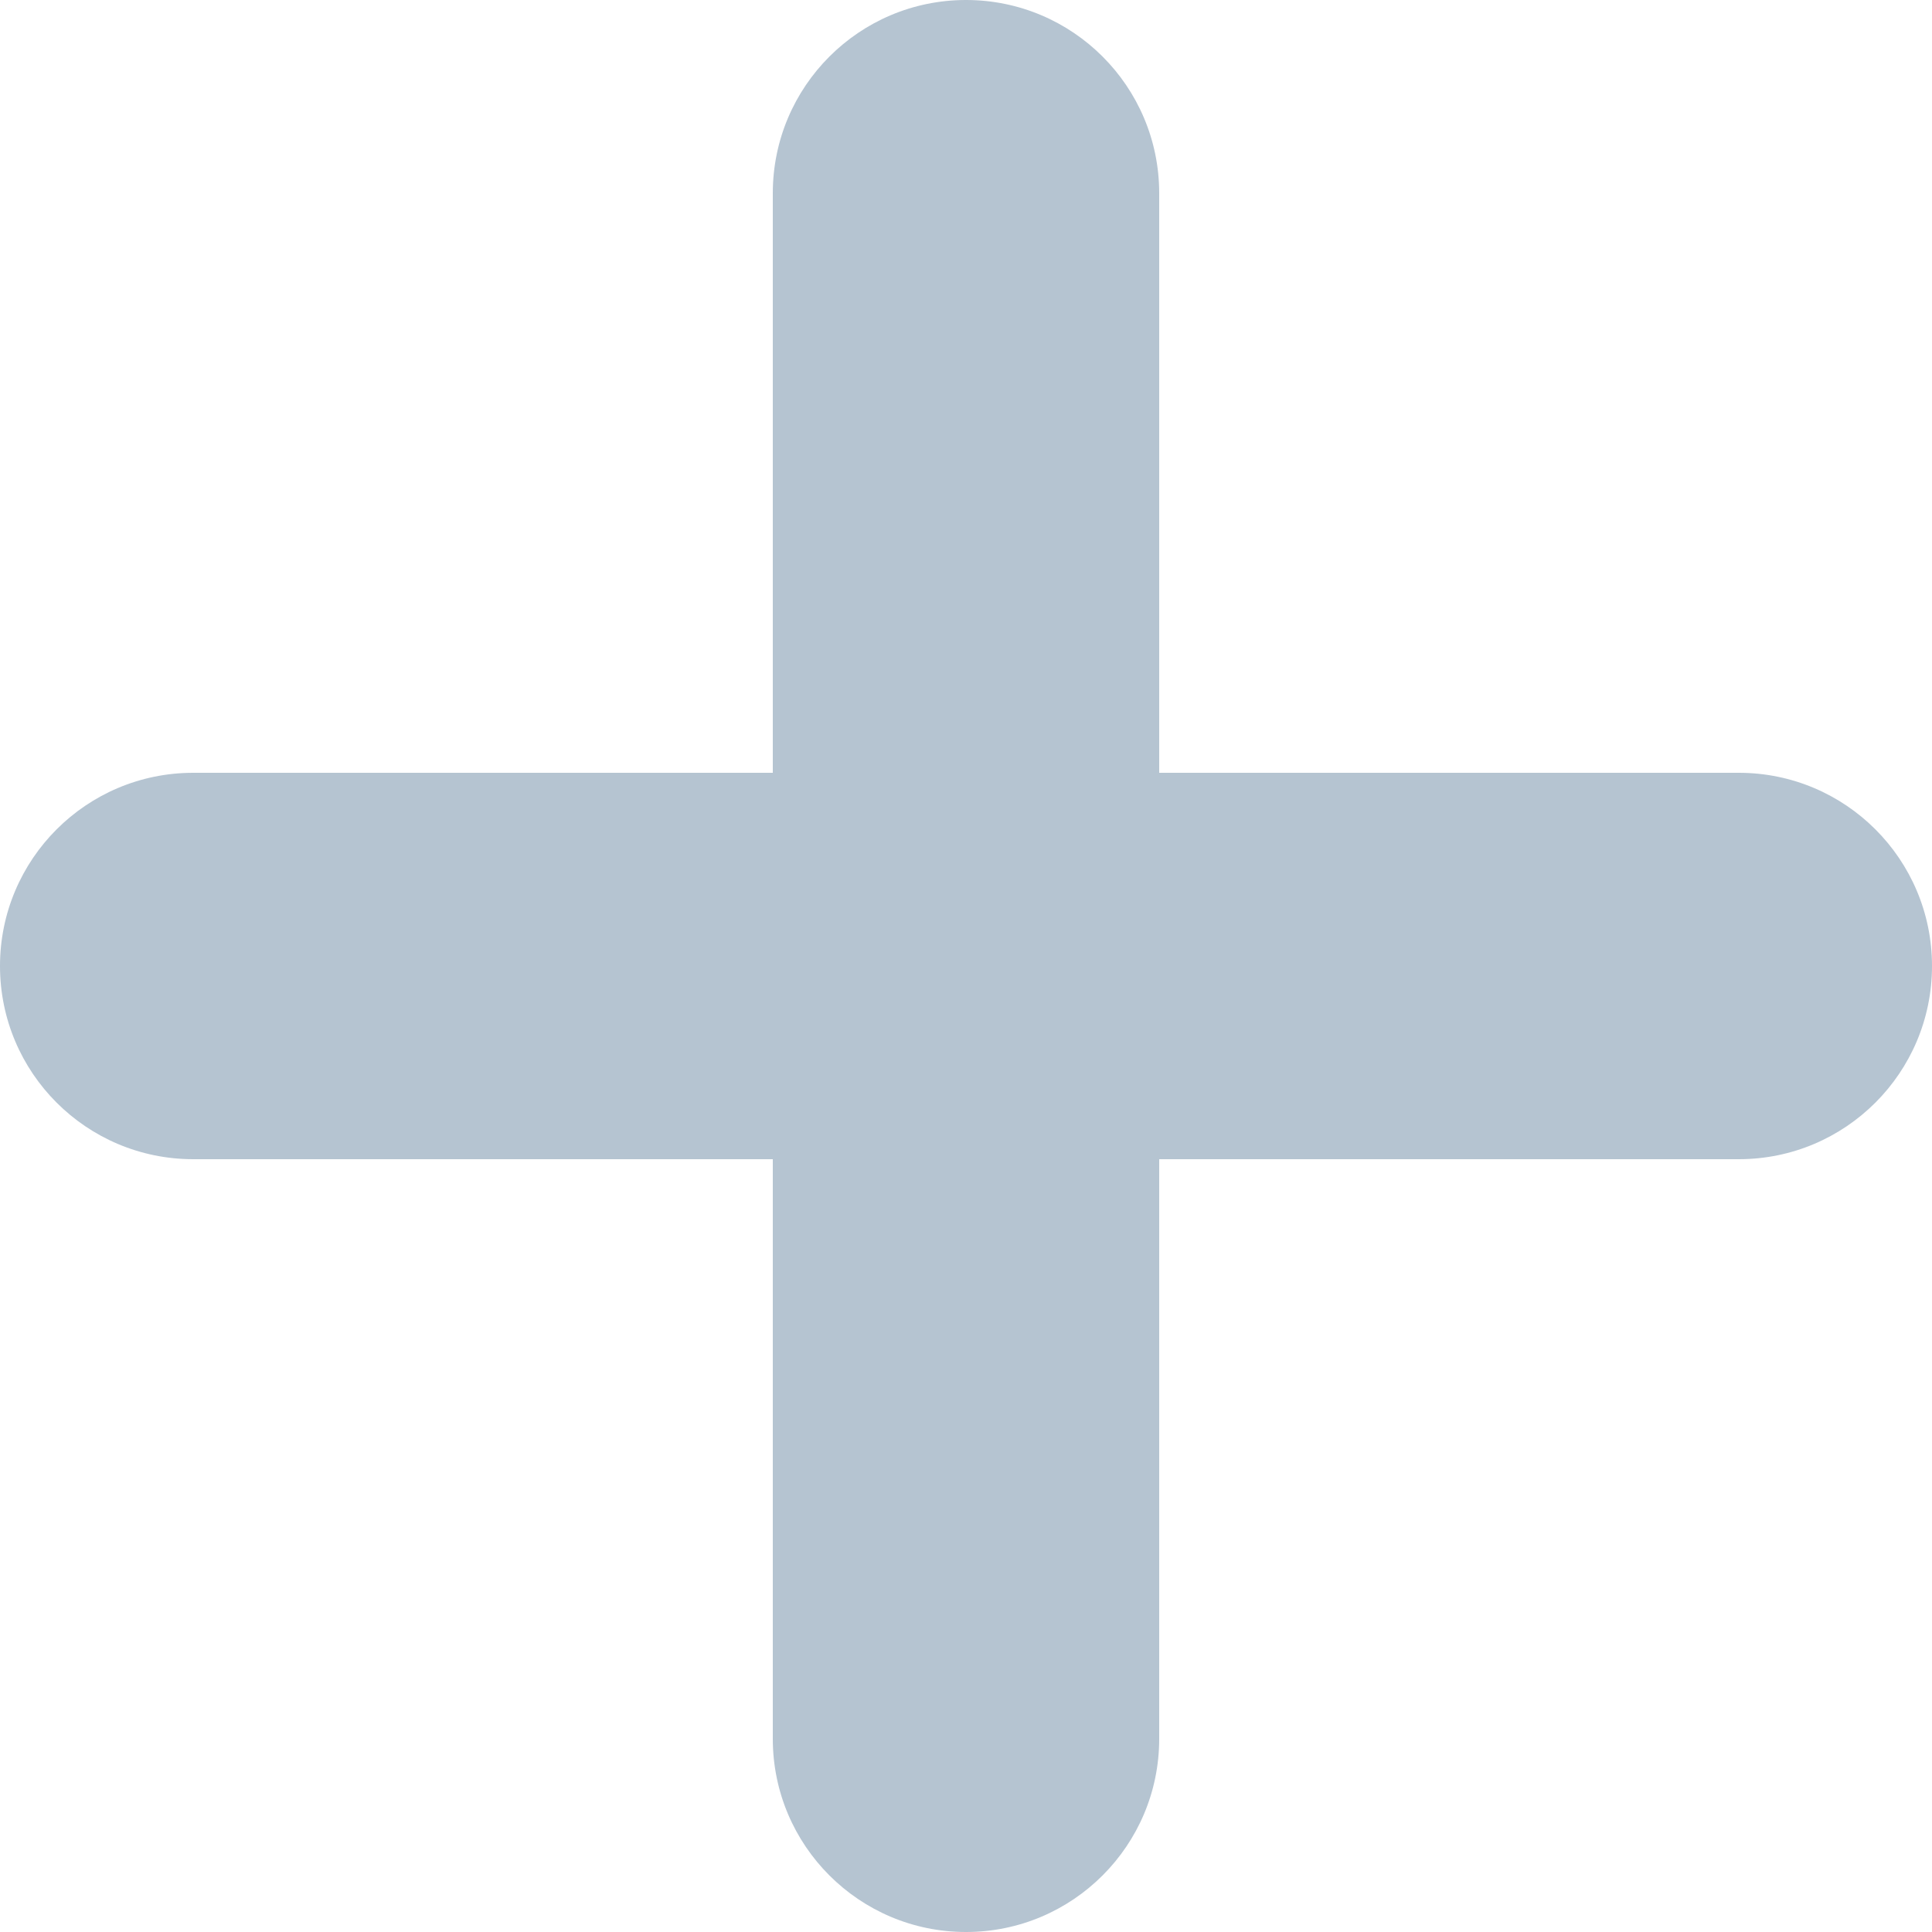
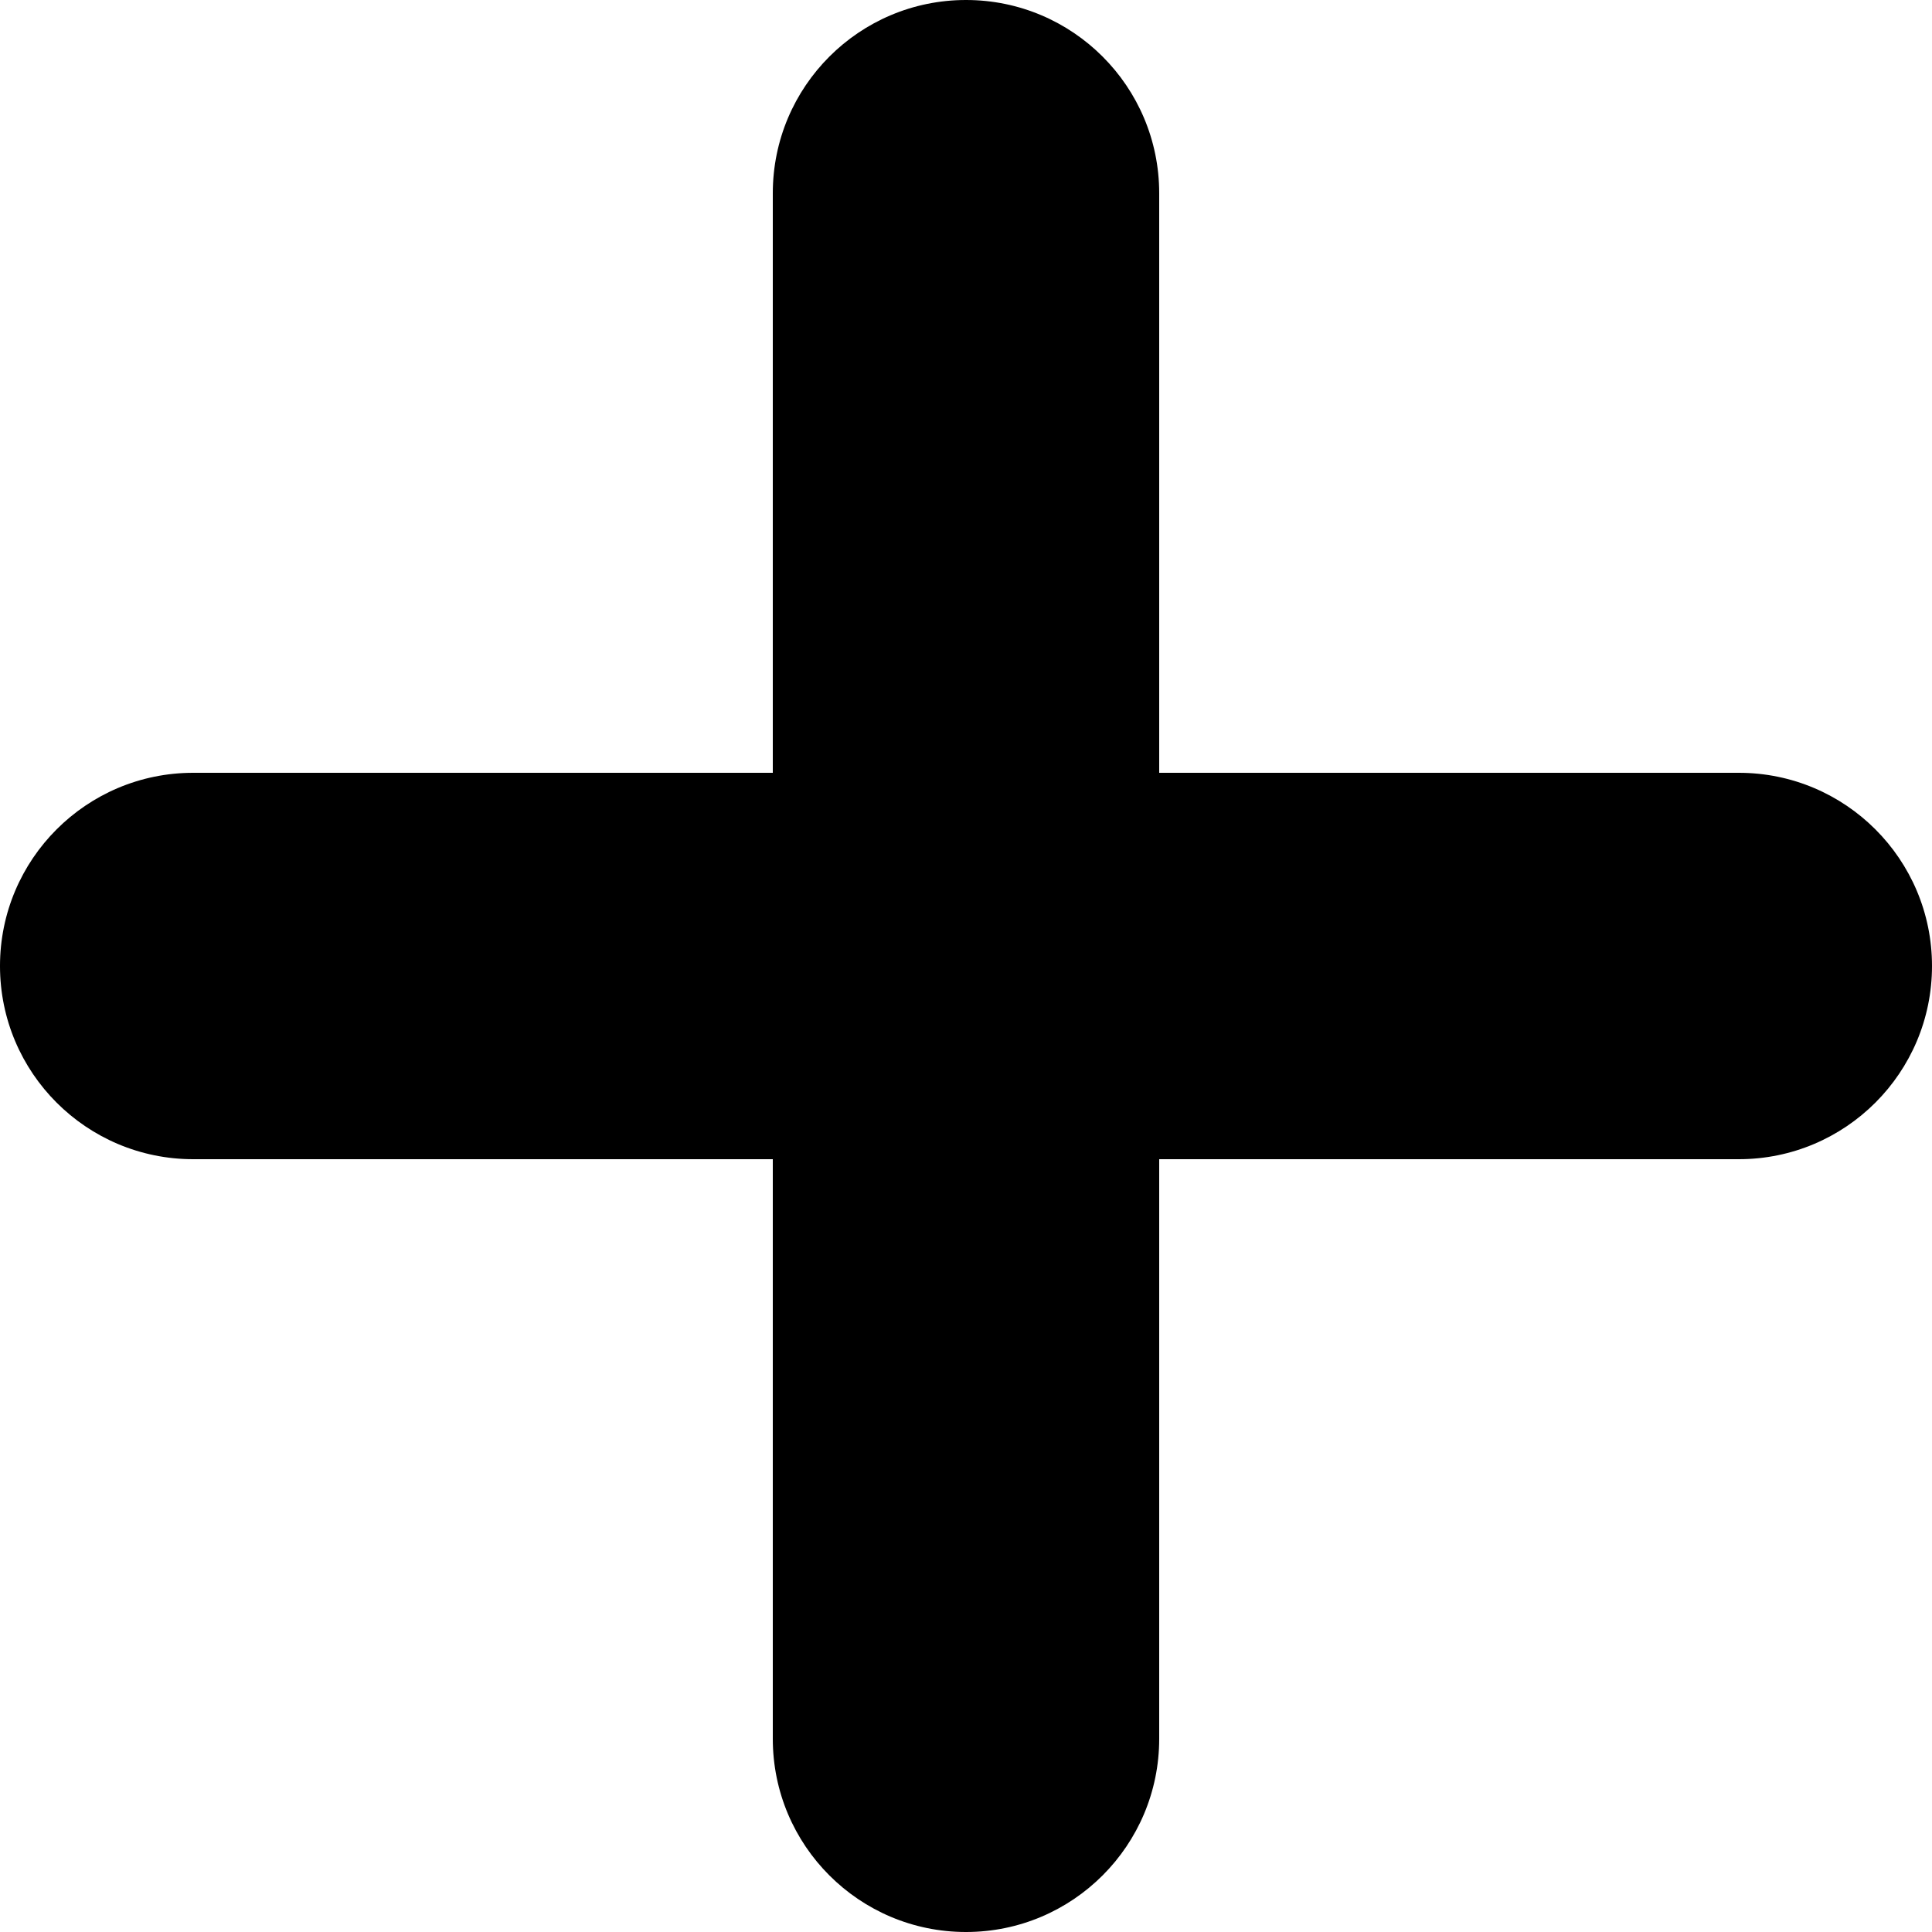
<svg xmlns="http://www.w3.org/2000/svg" width="80px" height="80px" viewBox="0 0 80 80" version="1.1">
-   <g id="页面-1" stroke="none" stroke-width="1" fill="none" fill-rule="evenodd">
-     <g id="1" transform="translate(-880, -1274)" fill="#B5C4D1">
+   <g id="页面-1" stroke="none" stroke-width="1" fill-rule="evenodd">
+     <g id="1" transform="translate(-880, -1274)">
      <g id="编组-5" transform="translate(106, 1218)">
        <g id="编组-7" transform="translate(774, 56)">
          <rect id="矩形备份-3" x="0" y="32" width="80" height="16" rx="8" />
          <rect id="矩形备份-3" transform="translate(40, 40) rotate(-90) translate(-40, -40) " x="0" y="32" width="80" height="16" rx="8" />
        </g>
      </g>
    </g>
  </g>
</svg>
